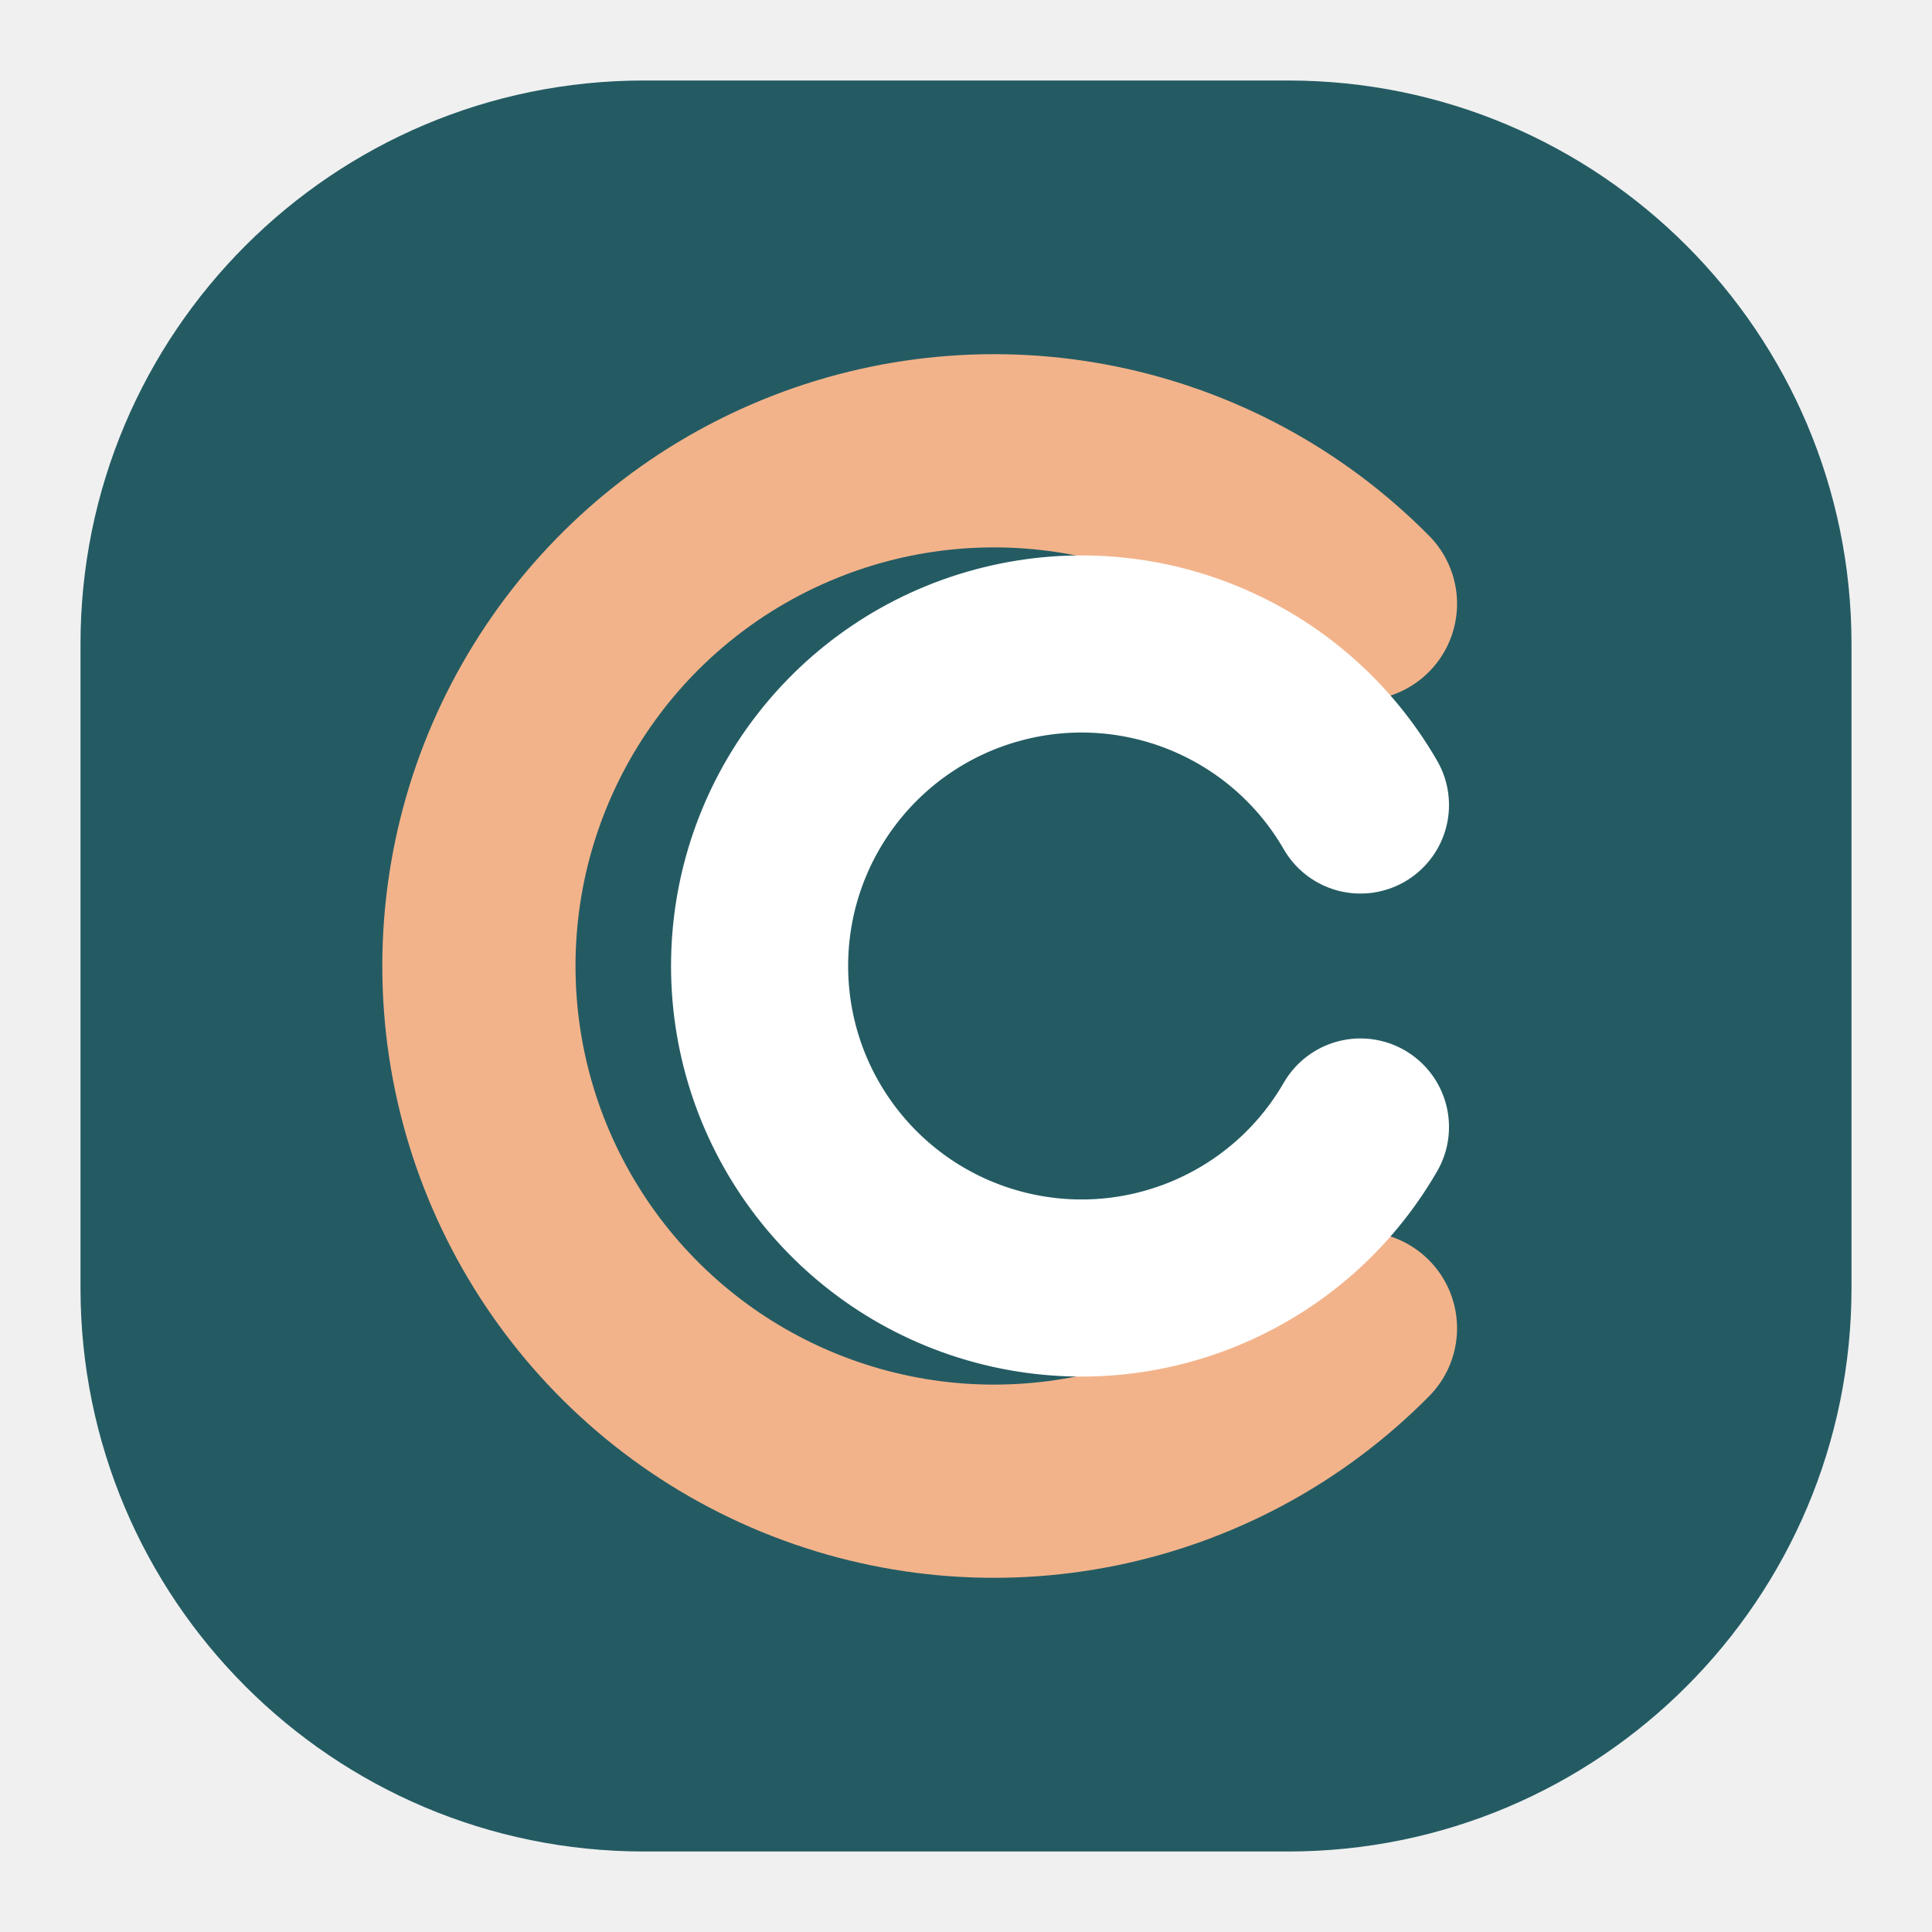
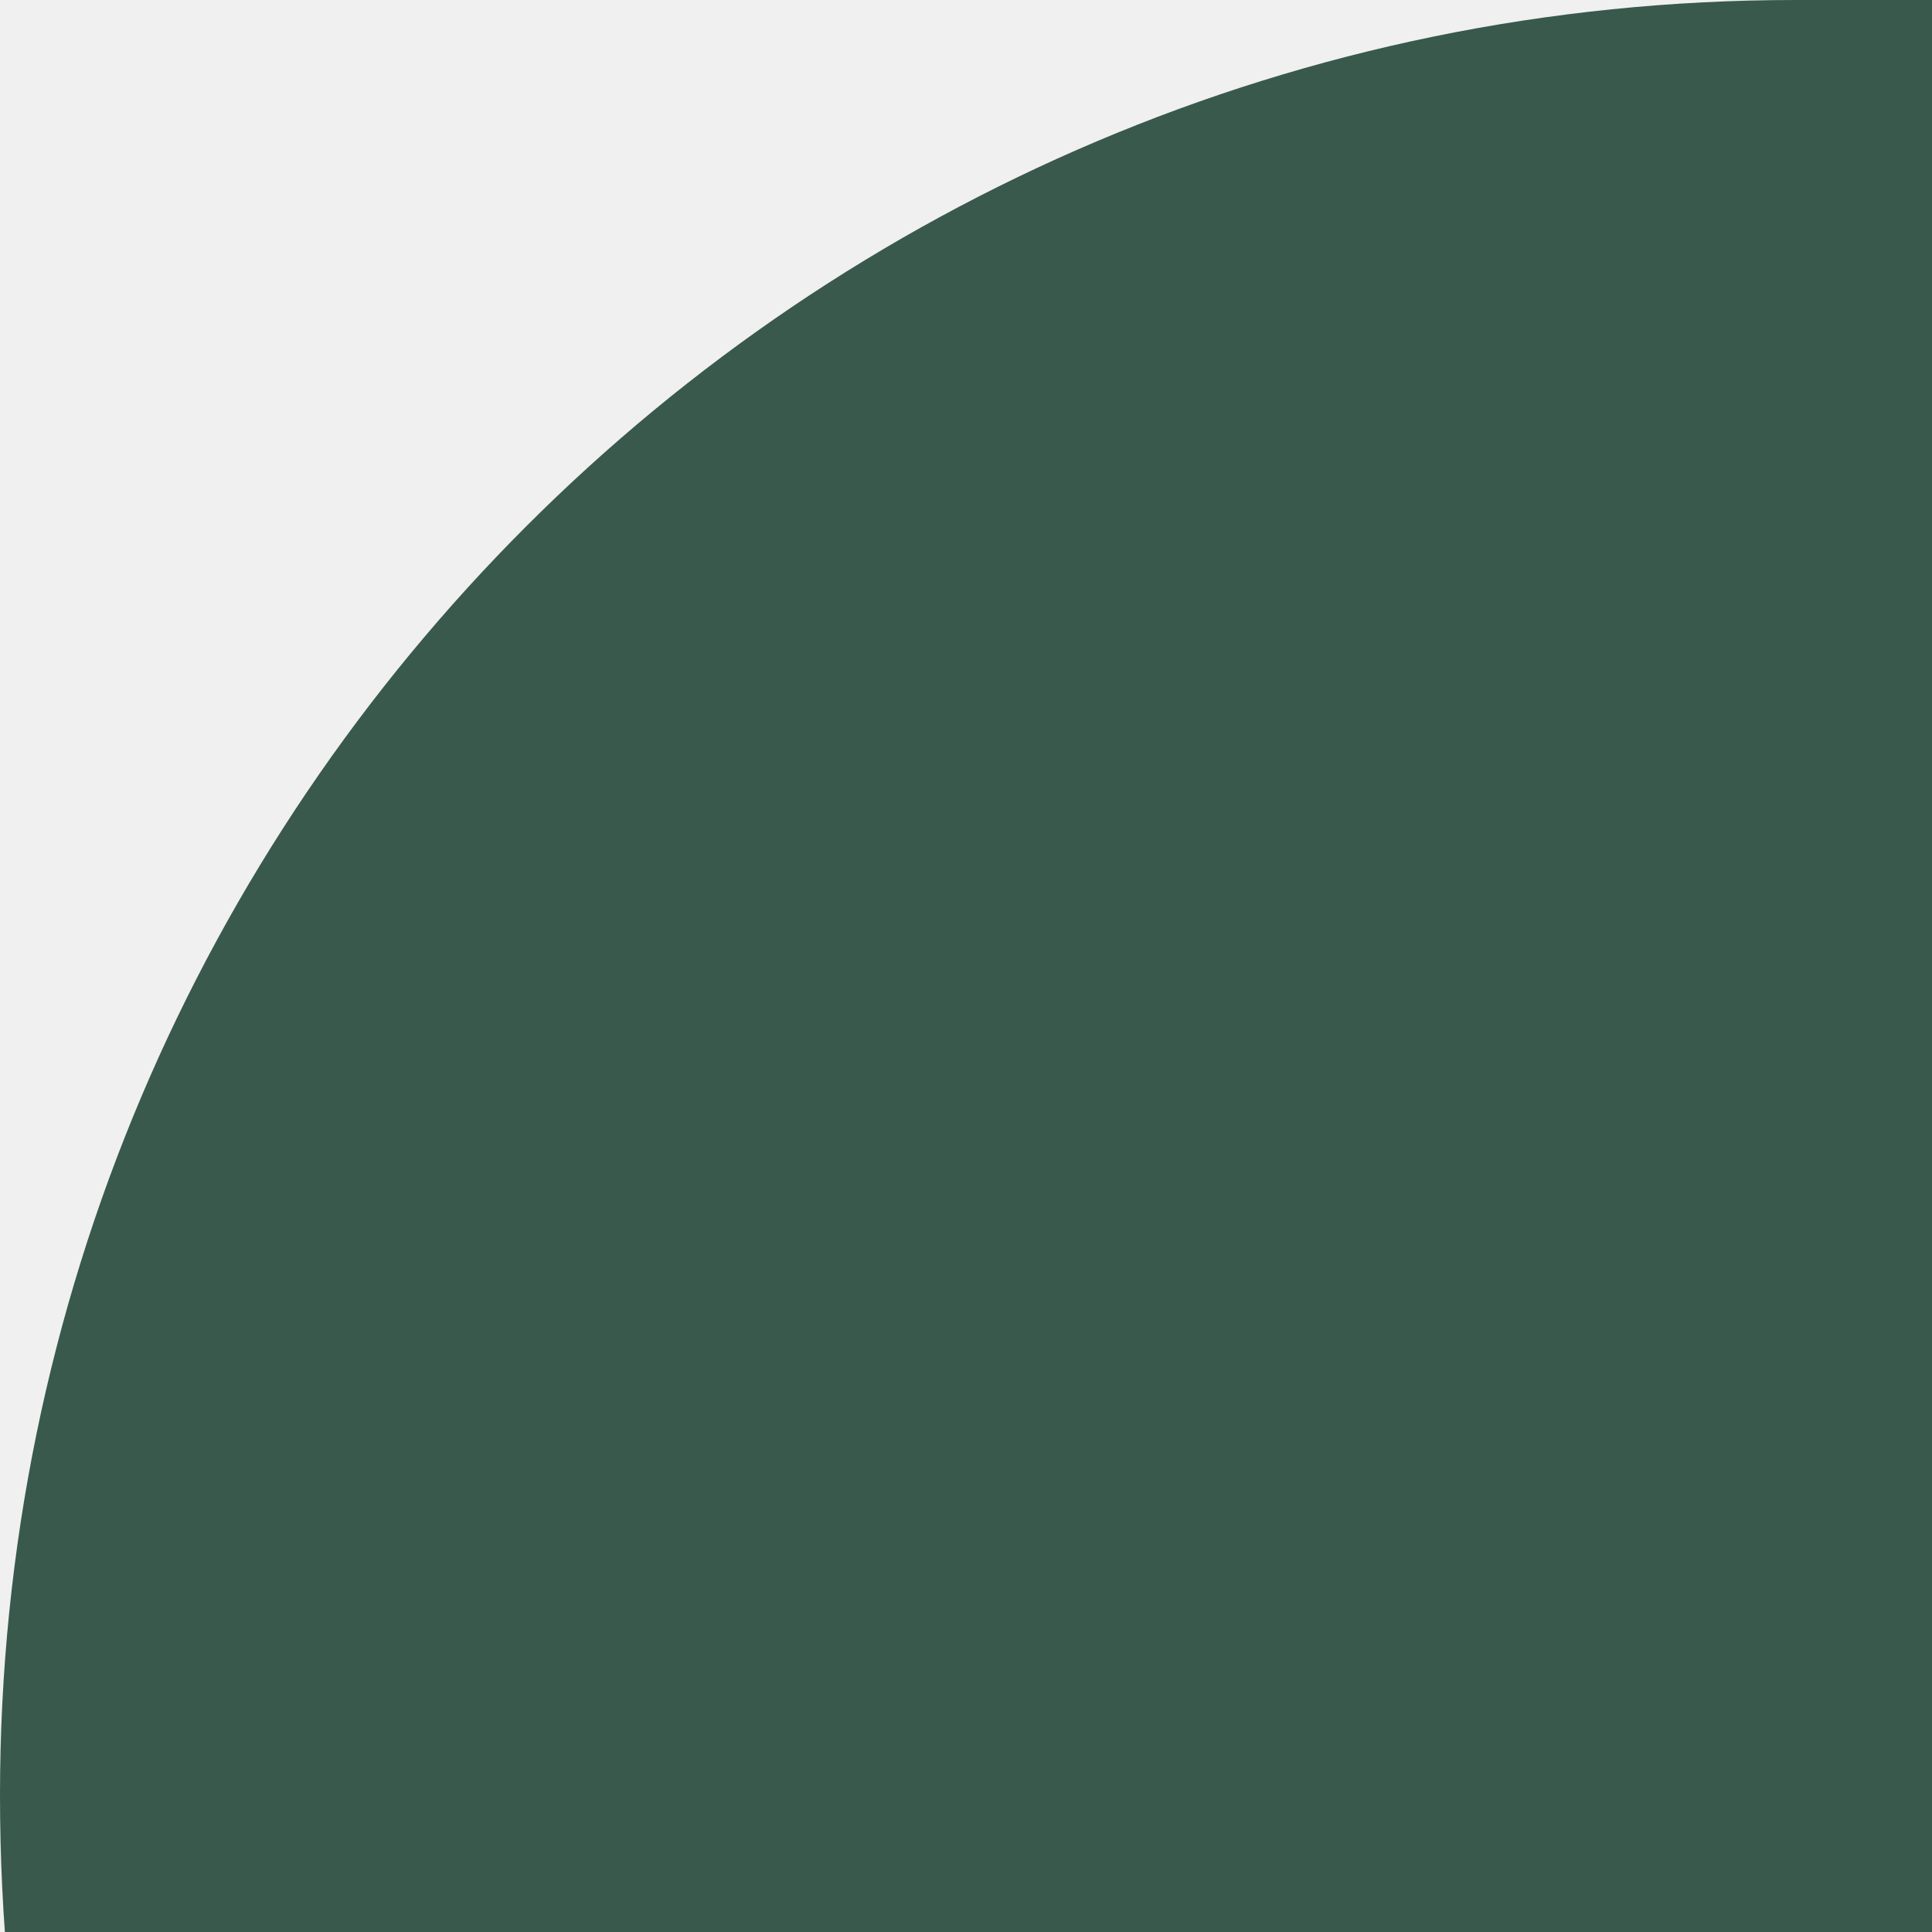
- <svg xmlns="http://www.w3.org/2000/svg" width="24" height="24" viewBox="0 0 24 24" aria-hidden="true" focusable="false">
-   <rect x="1" y="1" width="22" height="22" rx="7" fill="#245B63" />
-   <path d="M16.9 7.5a6.4 6.4 0 1 0 0 9" fill="none" stroke="#F3B38A" stroke-width="2.4" stroke-linecap="round" />
-   <path d="M16.9 10a4 4 0 1 0 0 4" fill="none" stroke="#fff" stroke-width="2.2" stroke-linecap="round" />
+ <svg xmlns="http://www.w3.org/2000/svg" width="24" height="24" viewBox="0 0 24 24">
+   <g transform="translate(0 0) scale(1)" fill="#F2F4F8">
+     <path d="M24.3 44.7c2 0 6-.1 11.6-2.4 6.5-2.7 19.3-7.5 28.6-12.5 6.5-3.5 9.3-8.1 9.3-14.3C73.8 7 66.9 0 58.3 0h-36C10 0 0 10 0 22.3s9.4 22.4 24.3 22.4z" style="fill-rule:evenodd;clip-rule:evenodd;fill:#39594d" />
+     <path d="M30.4 60c0-6 3.6-11.5 9.2-13.8l11.3-4.7C62.4 36.8 75 45.2 75 57.6 75 67.2 67.2 75 57.6 75H45.3c-8.2 0-14.9-6.7-14.9-15z" style="fill-rule:evenodd;clip-rule:evenodd;fill:#d18ee2" />
+     <path d="M12.9 47.6C5.8 47.6 0 53.4 0 60.5v1.7C0 69.2 5.8 75 12.9 75c7.1 0 12.9-5.8 12.9-12.9v-1.7c-.1-7-5.8-12.8-12.9-12.8z" style="fill:#ff7759" />
+   </g>
</svg>
